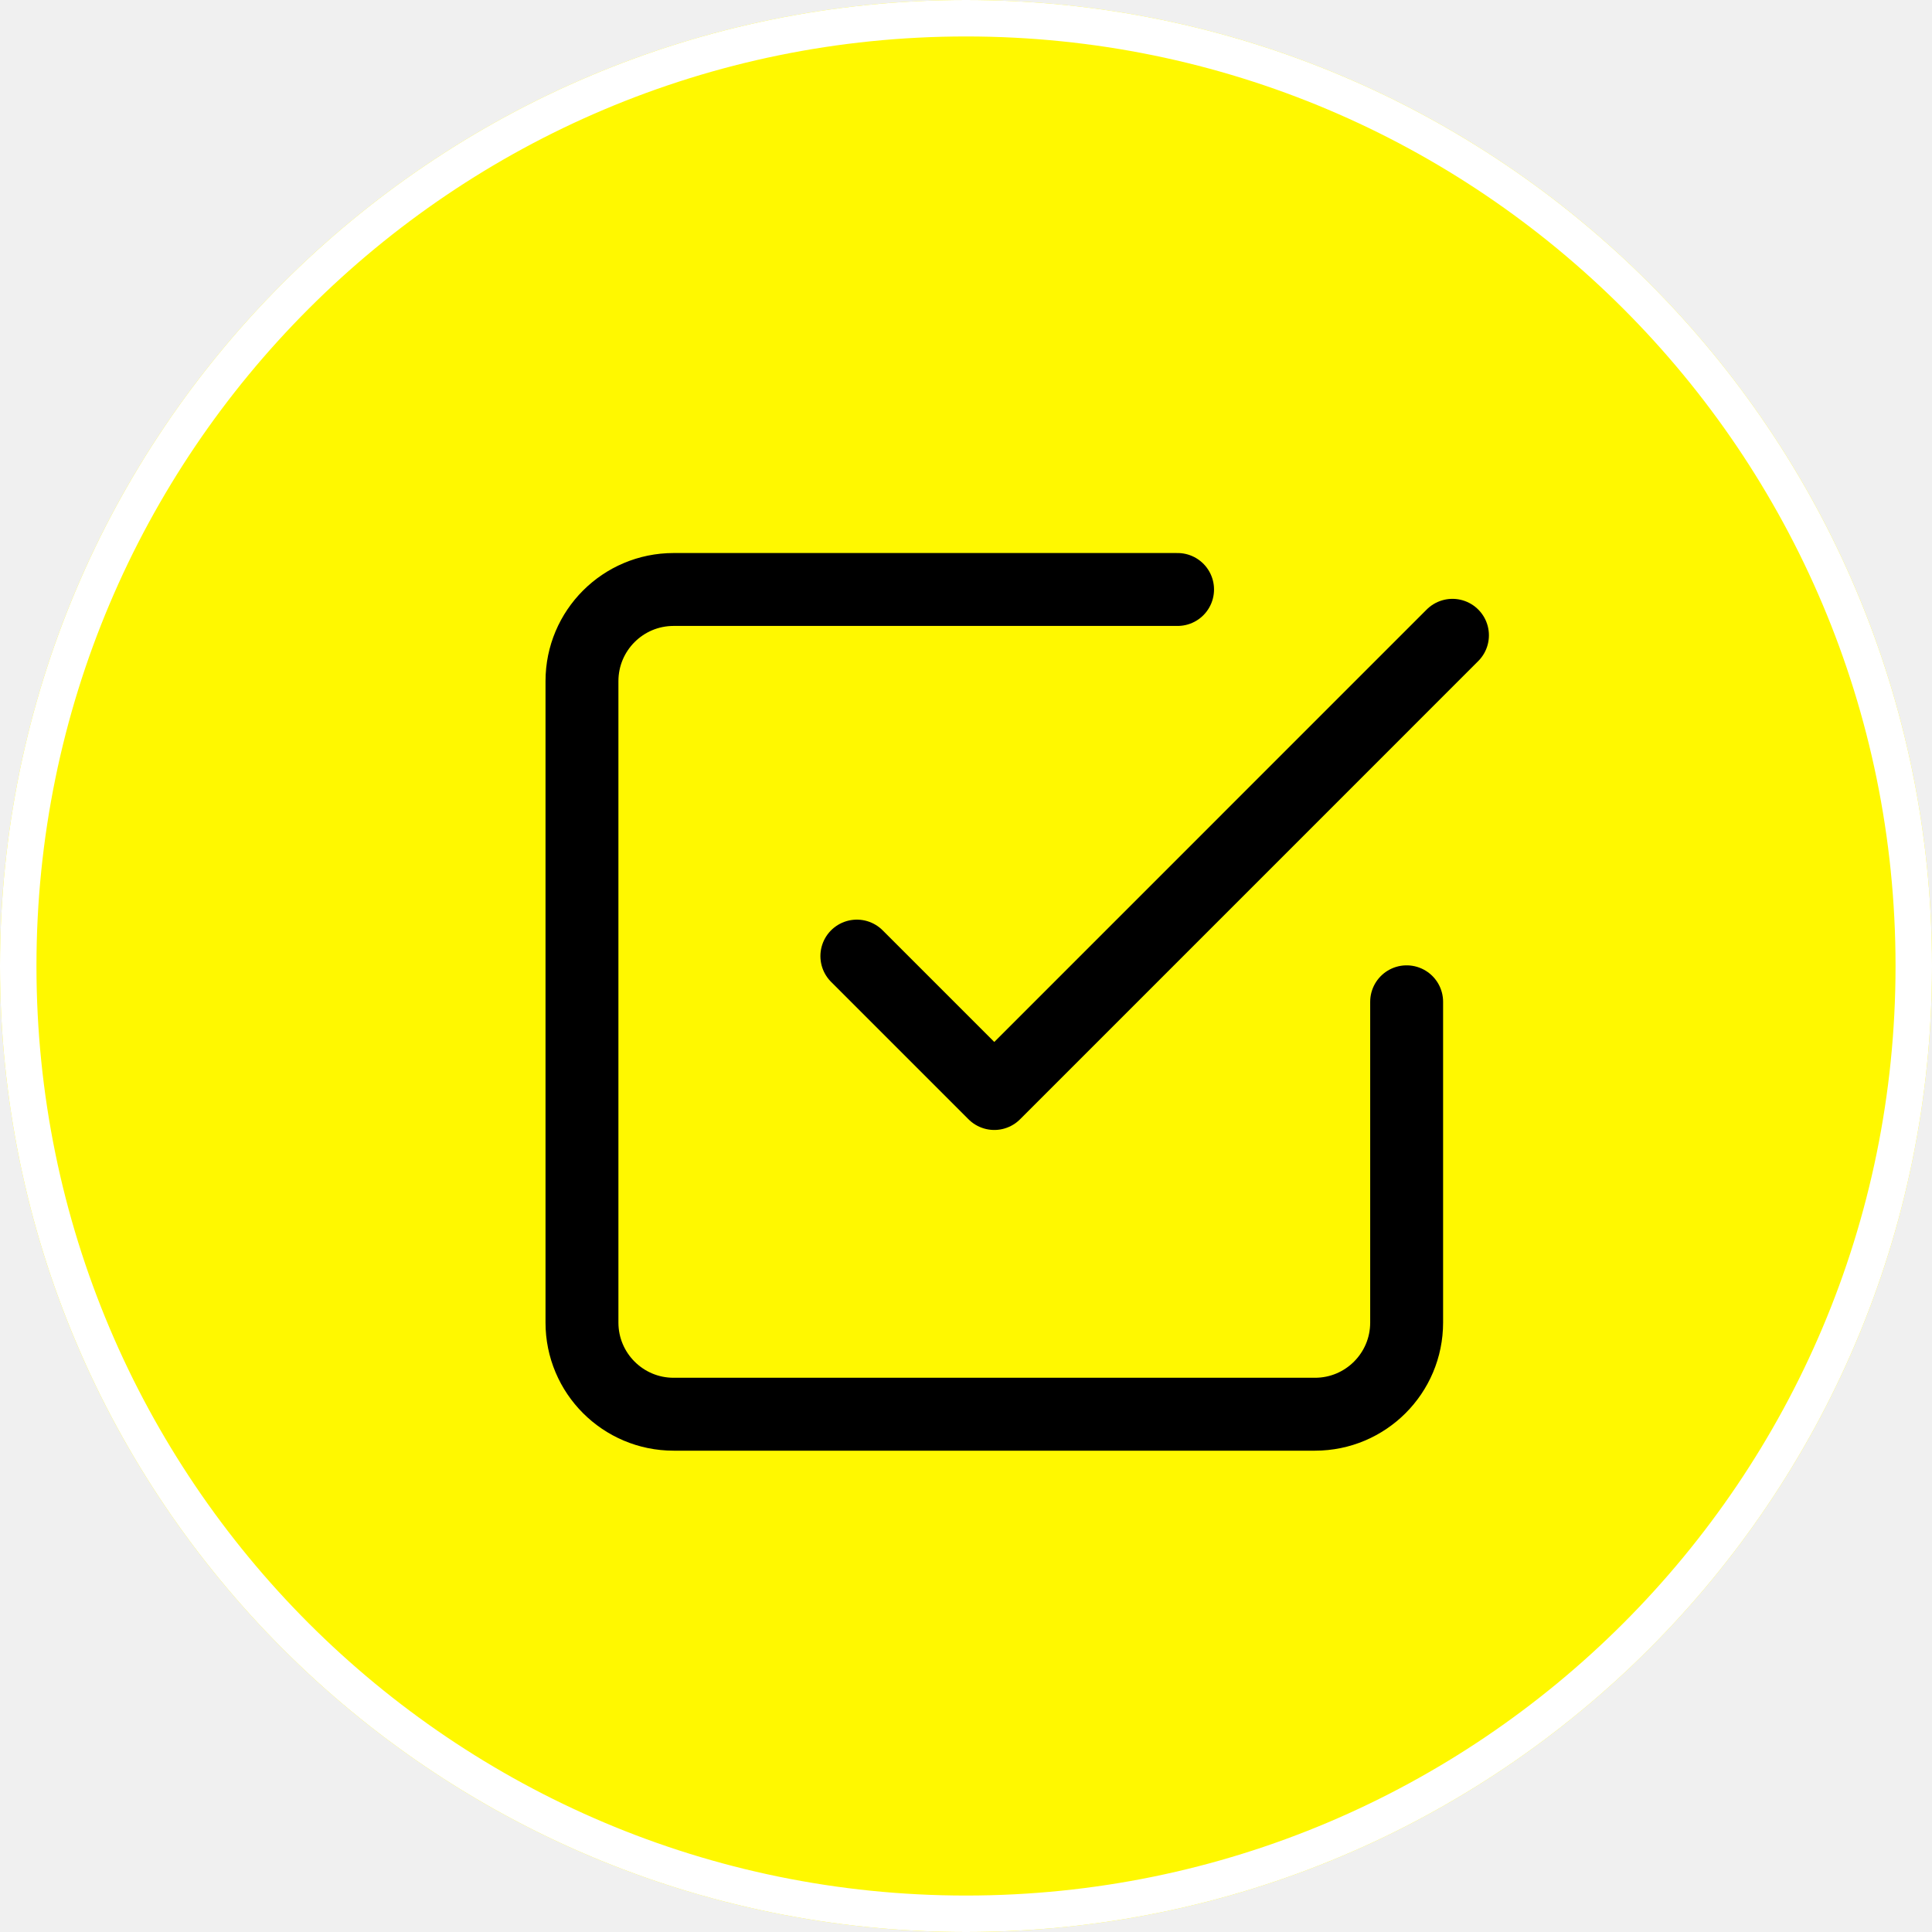
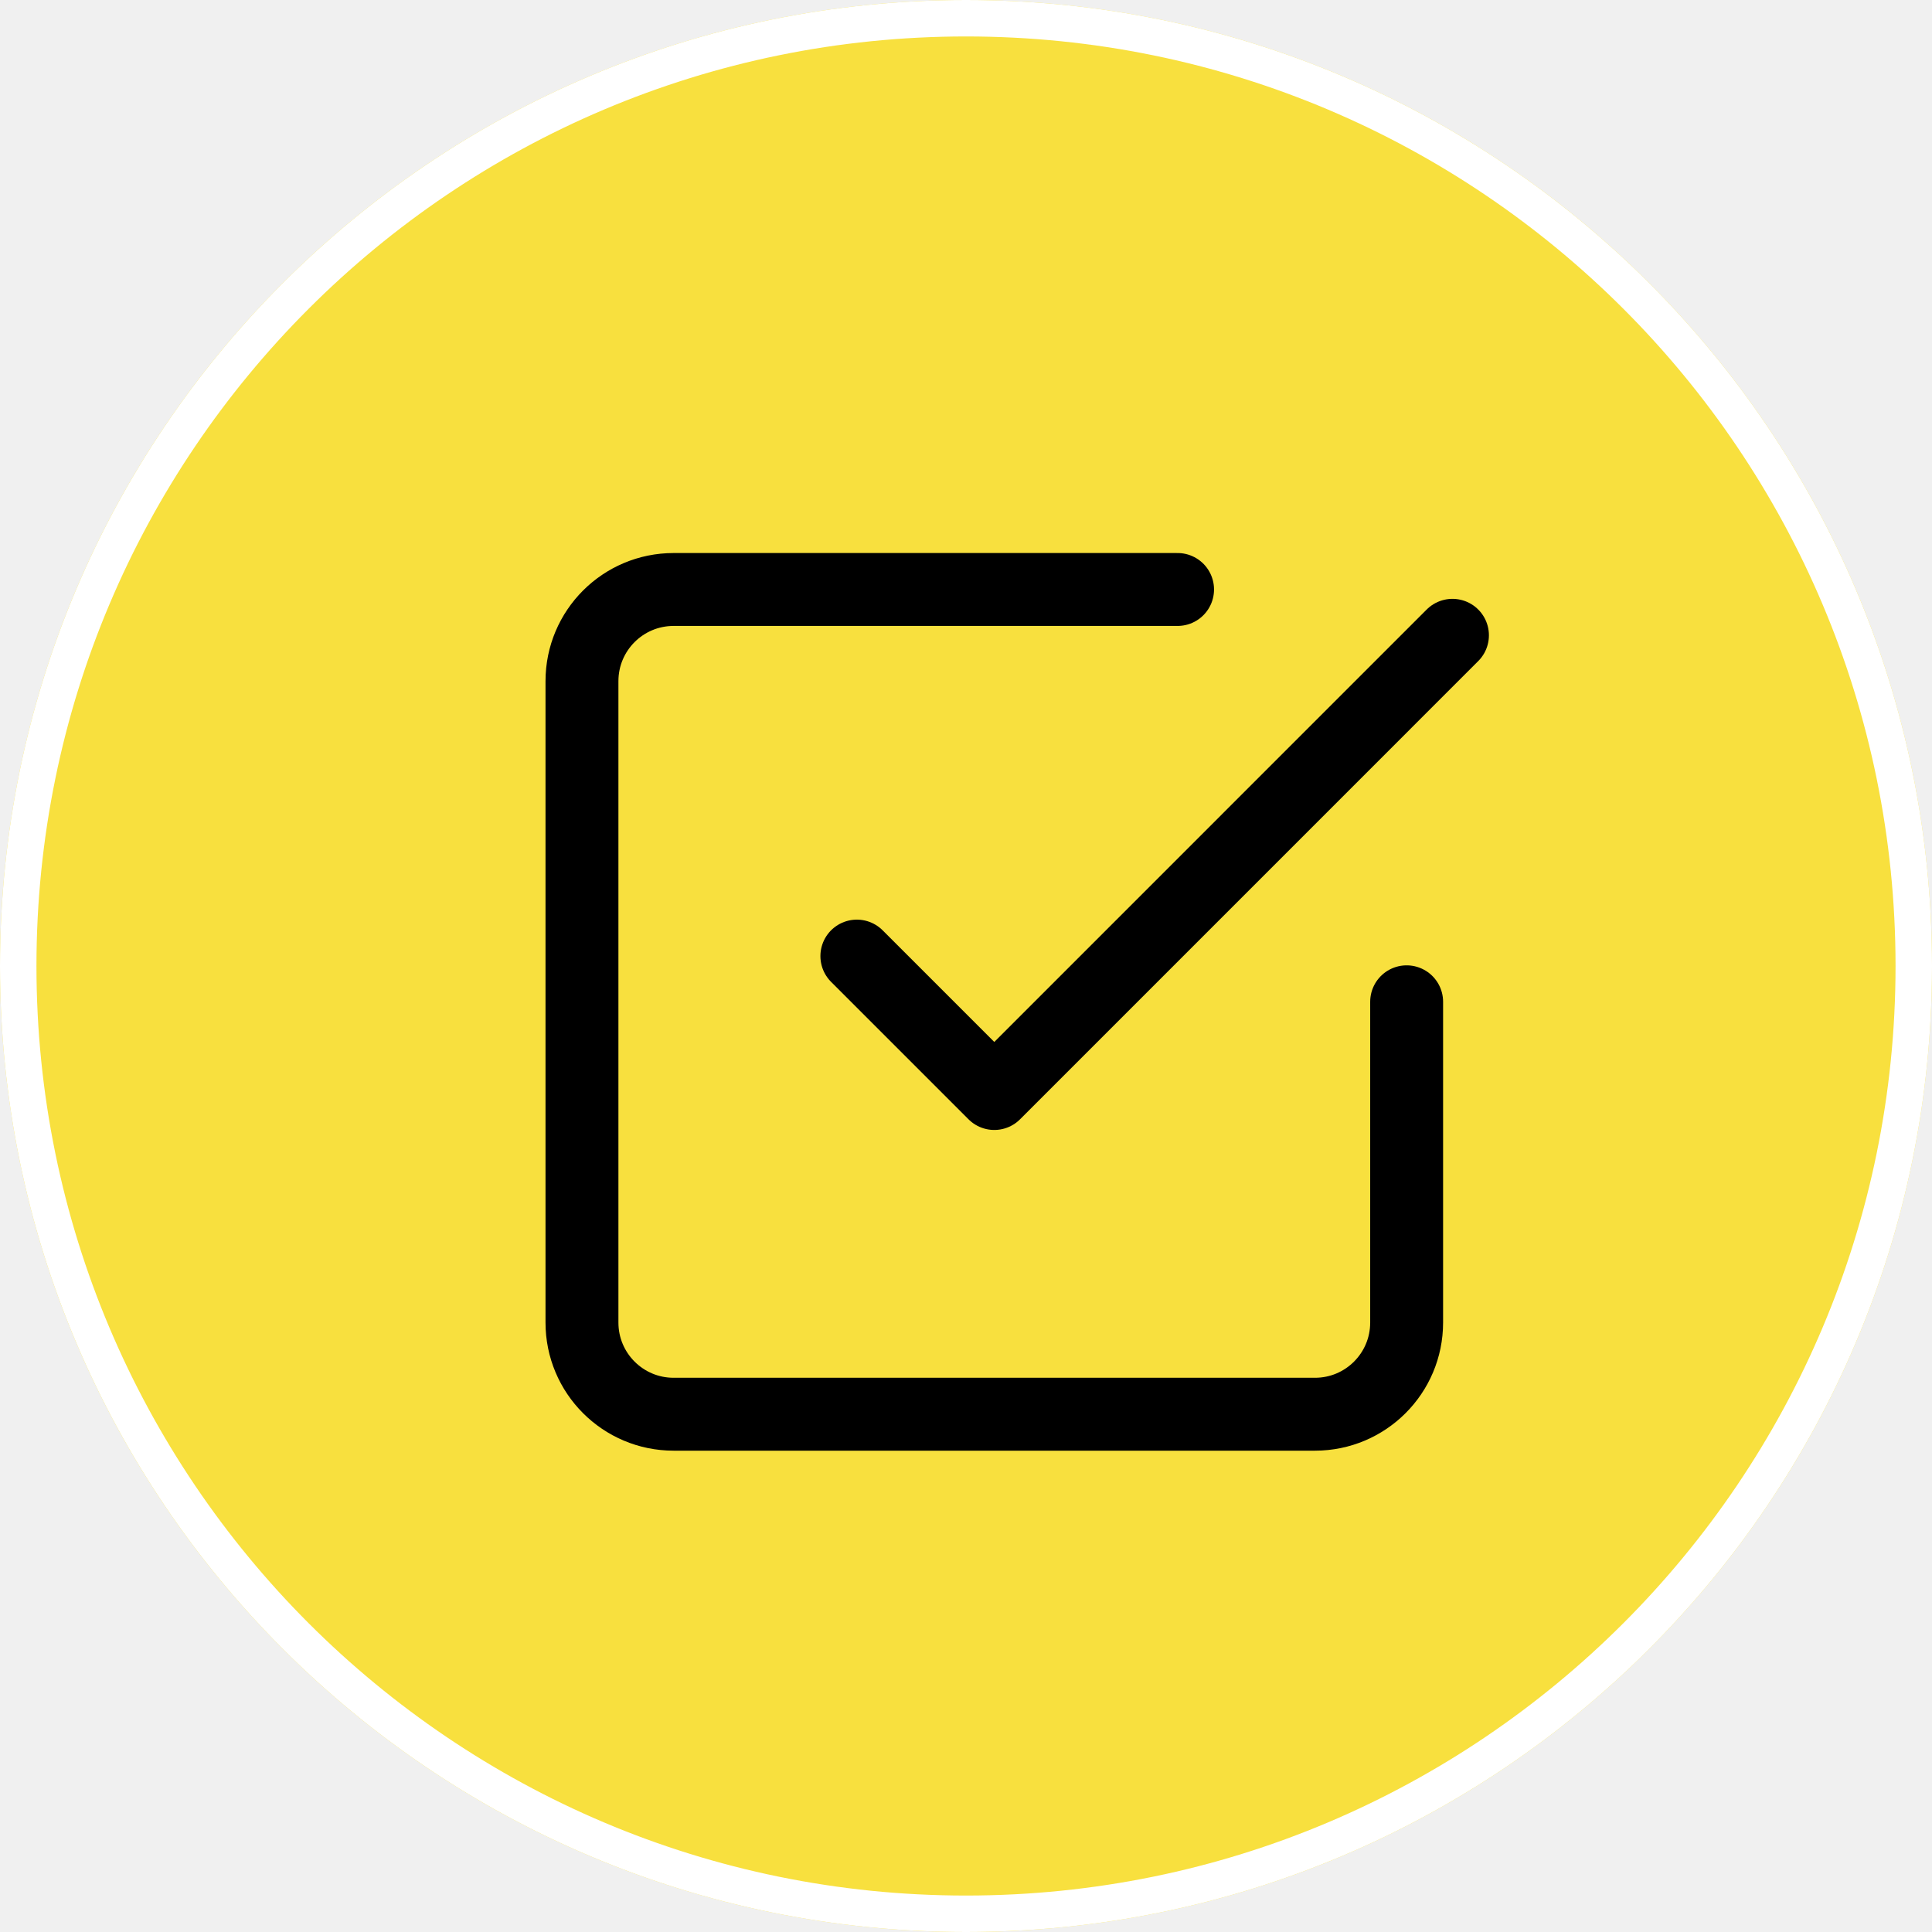
<svg xmlns="http://www.w3.org/2000/svg" width="53" height="53" viewBox="0 0 53 53">
  <g id="Group_414" data-name="Group 414" transform="translate(-1514 -201)">
-     <g id="Ellipse_906" data-name="Ellipse 906" transform="translate(1514 201)" fill="#fff800" stroke="#fff" stroke-width="1">
+     <g id="Ellipse_906" data-name="Ellipse 906" transform="translate(1514 201)" fill="#F8E03E" stroke="#fff" stroke-width="1">
      <circle cx="26.5" cy="26.5" r="26.5" stroke="none" />
      <circle cx="26.5" cy="26.5" r="26" fill="none" />
    </g>
    <g id="check-square-svgrepo-com" transform="translate(1529.965 217.171)">
      <path id="Path_425" data-name="Path 425" d="M9,12.8l3.77,3.77L25.339,4" transform="translate(-1.459 -2.743)" fill="none" stroke="#000" stroke-linecap="round" stroke-linejoin="round" stroke-width="2" />
      <path id="Path_426" data-name="Path 426" d="M25.623,14.311v8.8a2.514,2.514,0,0,1-2.514,2.514H5.514A2.514,2.514,0,0,1,3,23.109V5.514A2.514,2.514,0,0,1,5.514,3H19.339" transform="translate(-3 -3)" fill="none" stroke="#000" stroke-linecap="round" stroke-linejoin="round" stroke-width="2" />
    </g>
  </g>
</svg>
